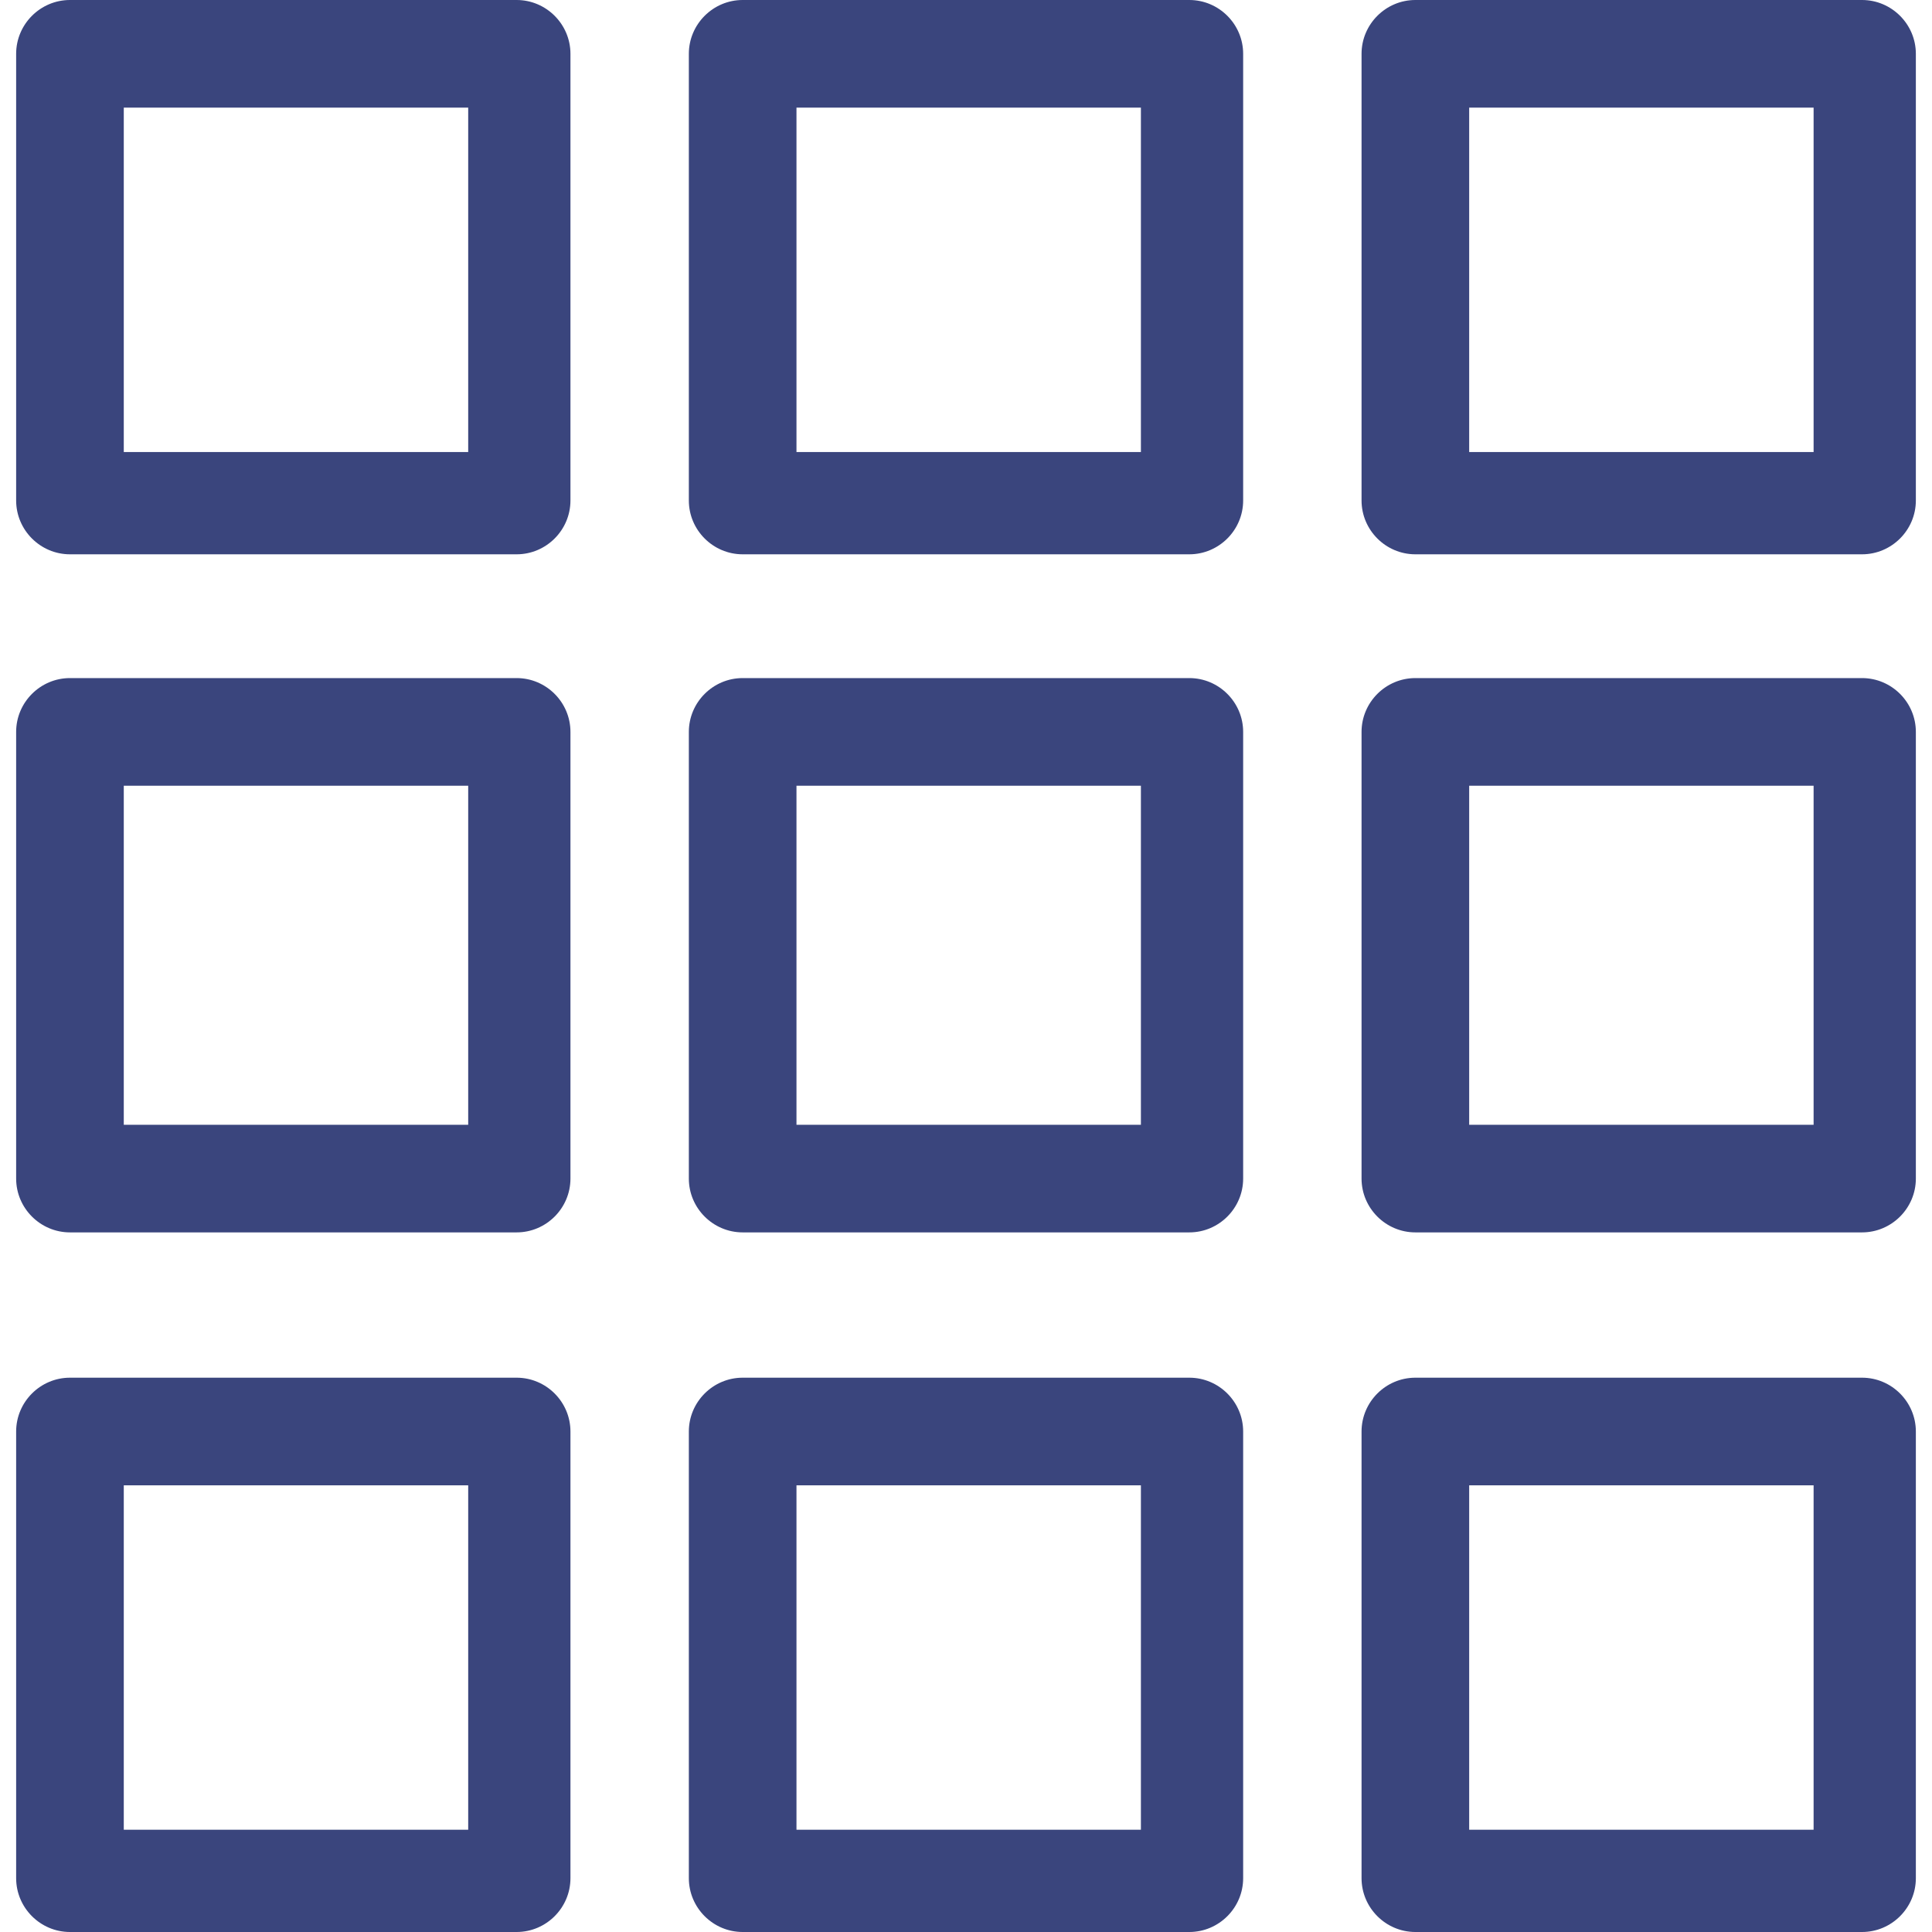
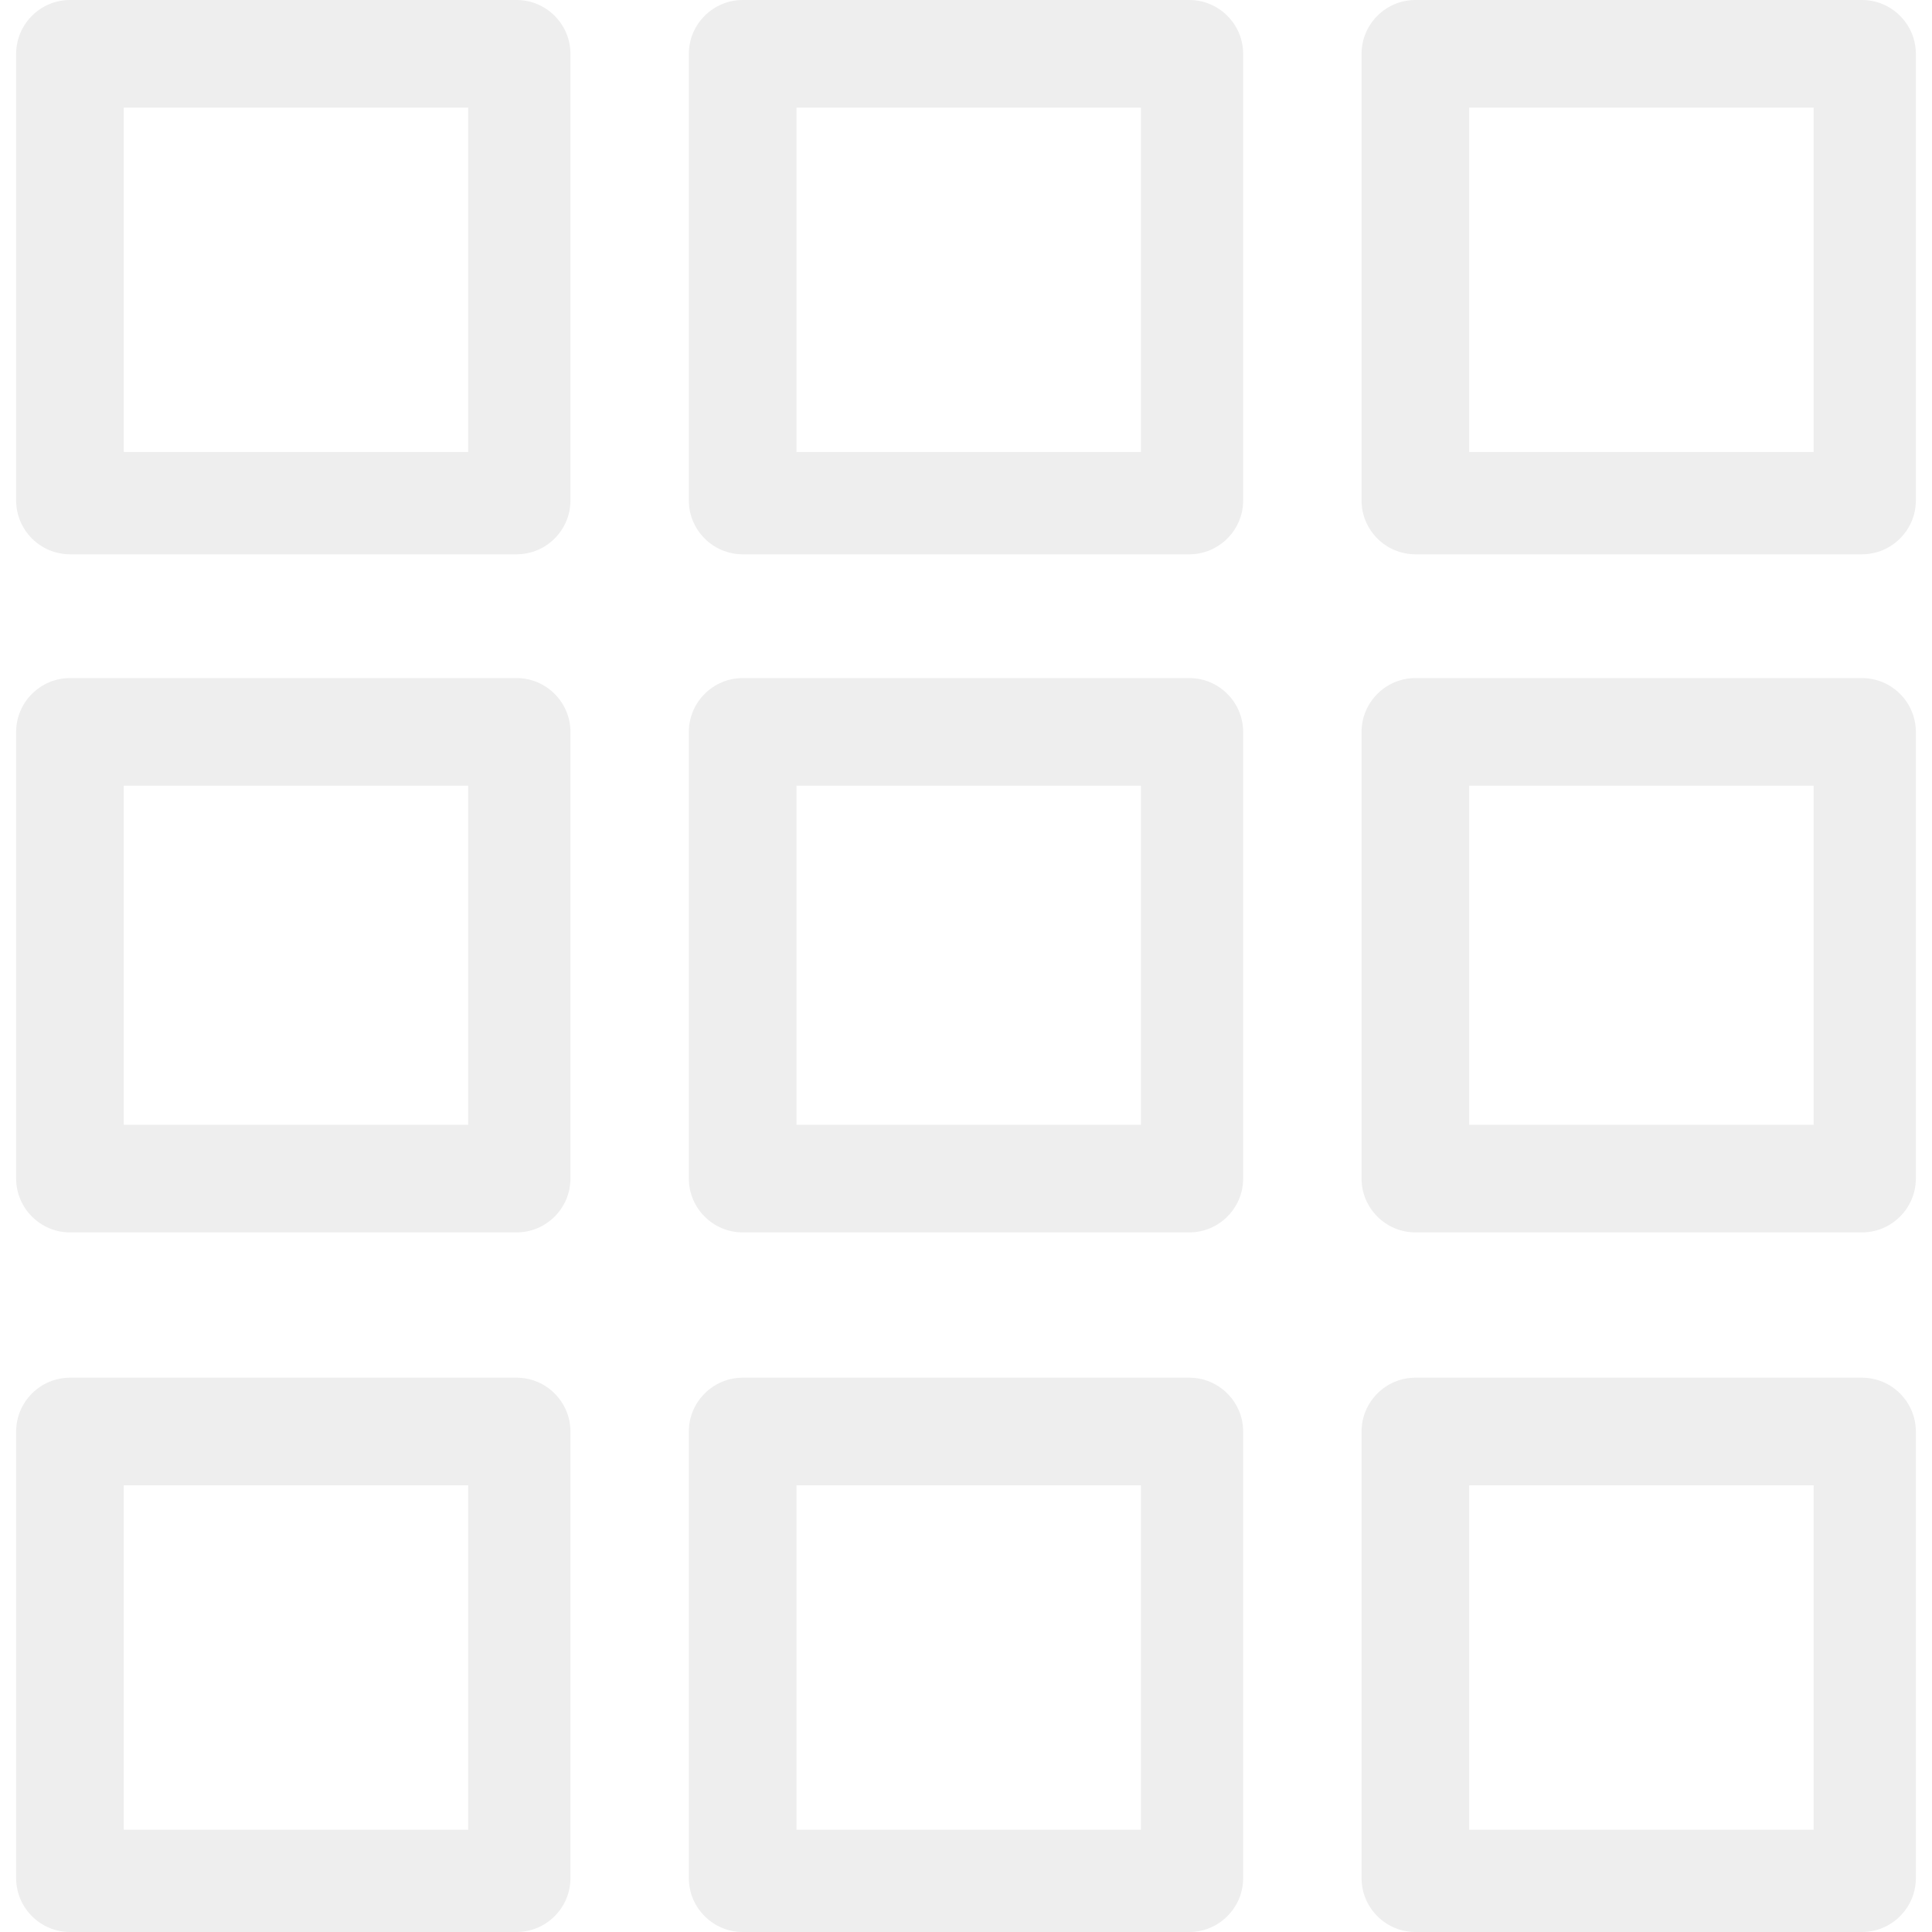
- <svg xmlns="http://www.w3.org/2000/svg" version="1.1" id="Capa_1" x="0px" y="0px" viewBox="0 0 359 359" style="enable-background:new 0 0 359 359;" xml:space="preserve">
+ <svg xmlns="http://www.w3.org/2000/svg" id="Capa_1" x="0px" y="0px" viewBox="0 0 359 359" style="enable-background:new 0 0 359 359;" xml:space="preserve">
  <style>
	 	path {
- 			 fill: #3a457d;
+ 			 
+ 			 fill: #eee;
		 }
	 
	 </style>
  <g>
    <g>
      <path d="M96,0H13C7.5,0,3,4.5,3,10v83c0,5.5,4.5,10,10,10h83c5.5,0,10-4.5,10-10V10C106,4.5,101.5,0,96,0z M87,84H23V20h64V84z" />
    </g>
  </g>
  <g>
    <g>
      <path d="M221,0h-83c-5.5,0-10,4.5-10,10v83c0,5.5,4.5,10,10,10h83c5.5,0,10-4.5,10-10V10C231,4.5,226.5,0,221,0z M212,84h-64V20    h64V84z" />
    </g>
  </g>
  <g>
    <g>
      <path d="M96,126H13c-5.5,0-10,4.5-10,10v83c0,5.5,4.5,10,10,10h83c5.5,0,10-4.5,10-10v-83C106,130.5,101.5,126,96,126z M87,209H23    v-63h64V209z" />
    </g>
  </g>
  <g>
    <g>
      <path d="M221,126h-83c-5.5,0-10,4.5-10,10v83c0,5.5,4.5,10,10,10h83c5.5,0,10-4.5,10-10v-83C231,130.5,226.5,126,221,126z     M212,209h-64v-63h64V209z" />
    </g>
  </g>
  <g>
    <g>
      <path d="M346,0h-83c-5.5,0-10,4.5-10,10v83c0,5.5,4.5,10,10,10h83c5.5,0,10-4.5,10-10V10C356,4.5,351.5,0,346,0z M337,84h-64V20    h64V84z" />
    </g>
  </g>
  <g>
    <g>
      <path d="M346,126h-83c-5.5,0-10,4.5-10,10v83c0,5.5,4.5,10,10,10h83c5.5,0,10-4.5,10-10v-83C356,130.5,351.5,126,346,126z     M337,209h-64v-63h64V209z" />
    </g>
  </g>
  <g>
    <g>
      <path d="M96,256H13c-5.5,0-10,4.5-10,10v83c0,5.5,4.5,10,10,10h83c5.5,0,10-4.5,10-10v-83C106,260.5,101.5,256,96,256z M87,340H23    v-64h64V340z" />
    </g>
  </g>
  <g>
    <g>
      <path d="M221,256h-83c-5.5,0-10,4.5-10,10v83c0,5.5,4.5,10,10,10h83c5.5,0,10-4.5,10-10v-83C231,260.5,226.5,256,221,256z     M212,340h-64v-64h64V340z" />
    </g>
  </g>
  <g>
    <g>
      <path d="M346,256h-83c-5.5,0-10,4.5-10,10v83c0,5.5,4.5,10,10,10h83c5.5,0,10-4.5,10-10v-83C356,260.5,351.5,256,346,256z     M337,340h-64v-64h64V340z" />
    </g>
  </g>
  <g>
</g>
  <g>
</g>
  <g>
</g>
  <g>
</g>
  <g>
</g>
  <g>
</g>
  <g>
</g>
  <g>
</g>
  <g>
</g>
  <g>
</g>
  <g>
</g>
  <g>
</g>
  <g>
</g>
  <g>
</g>
  <g>
</g>
</svg>
